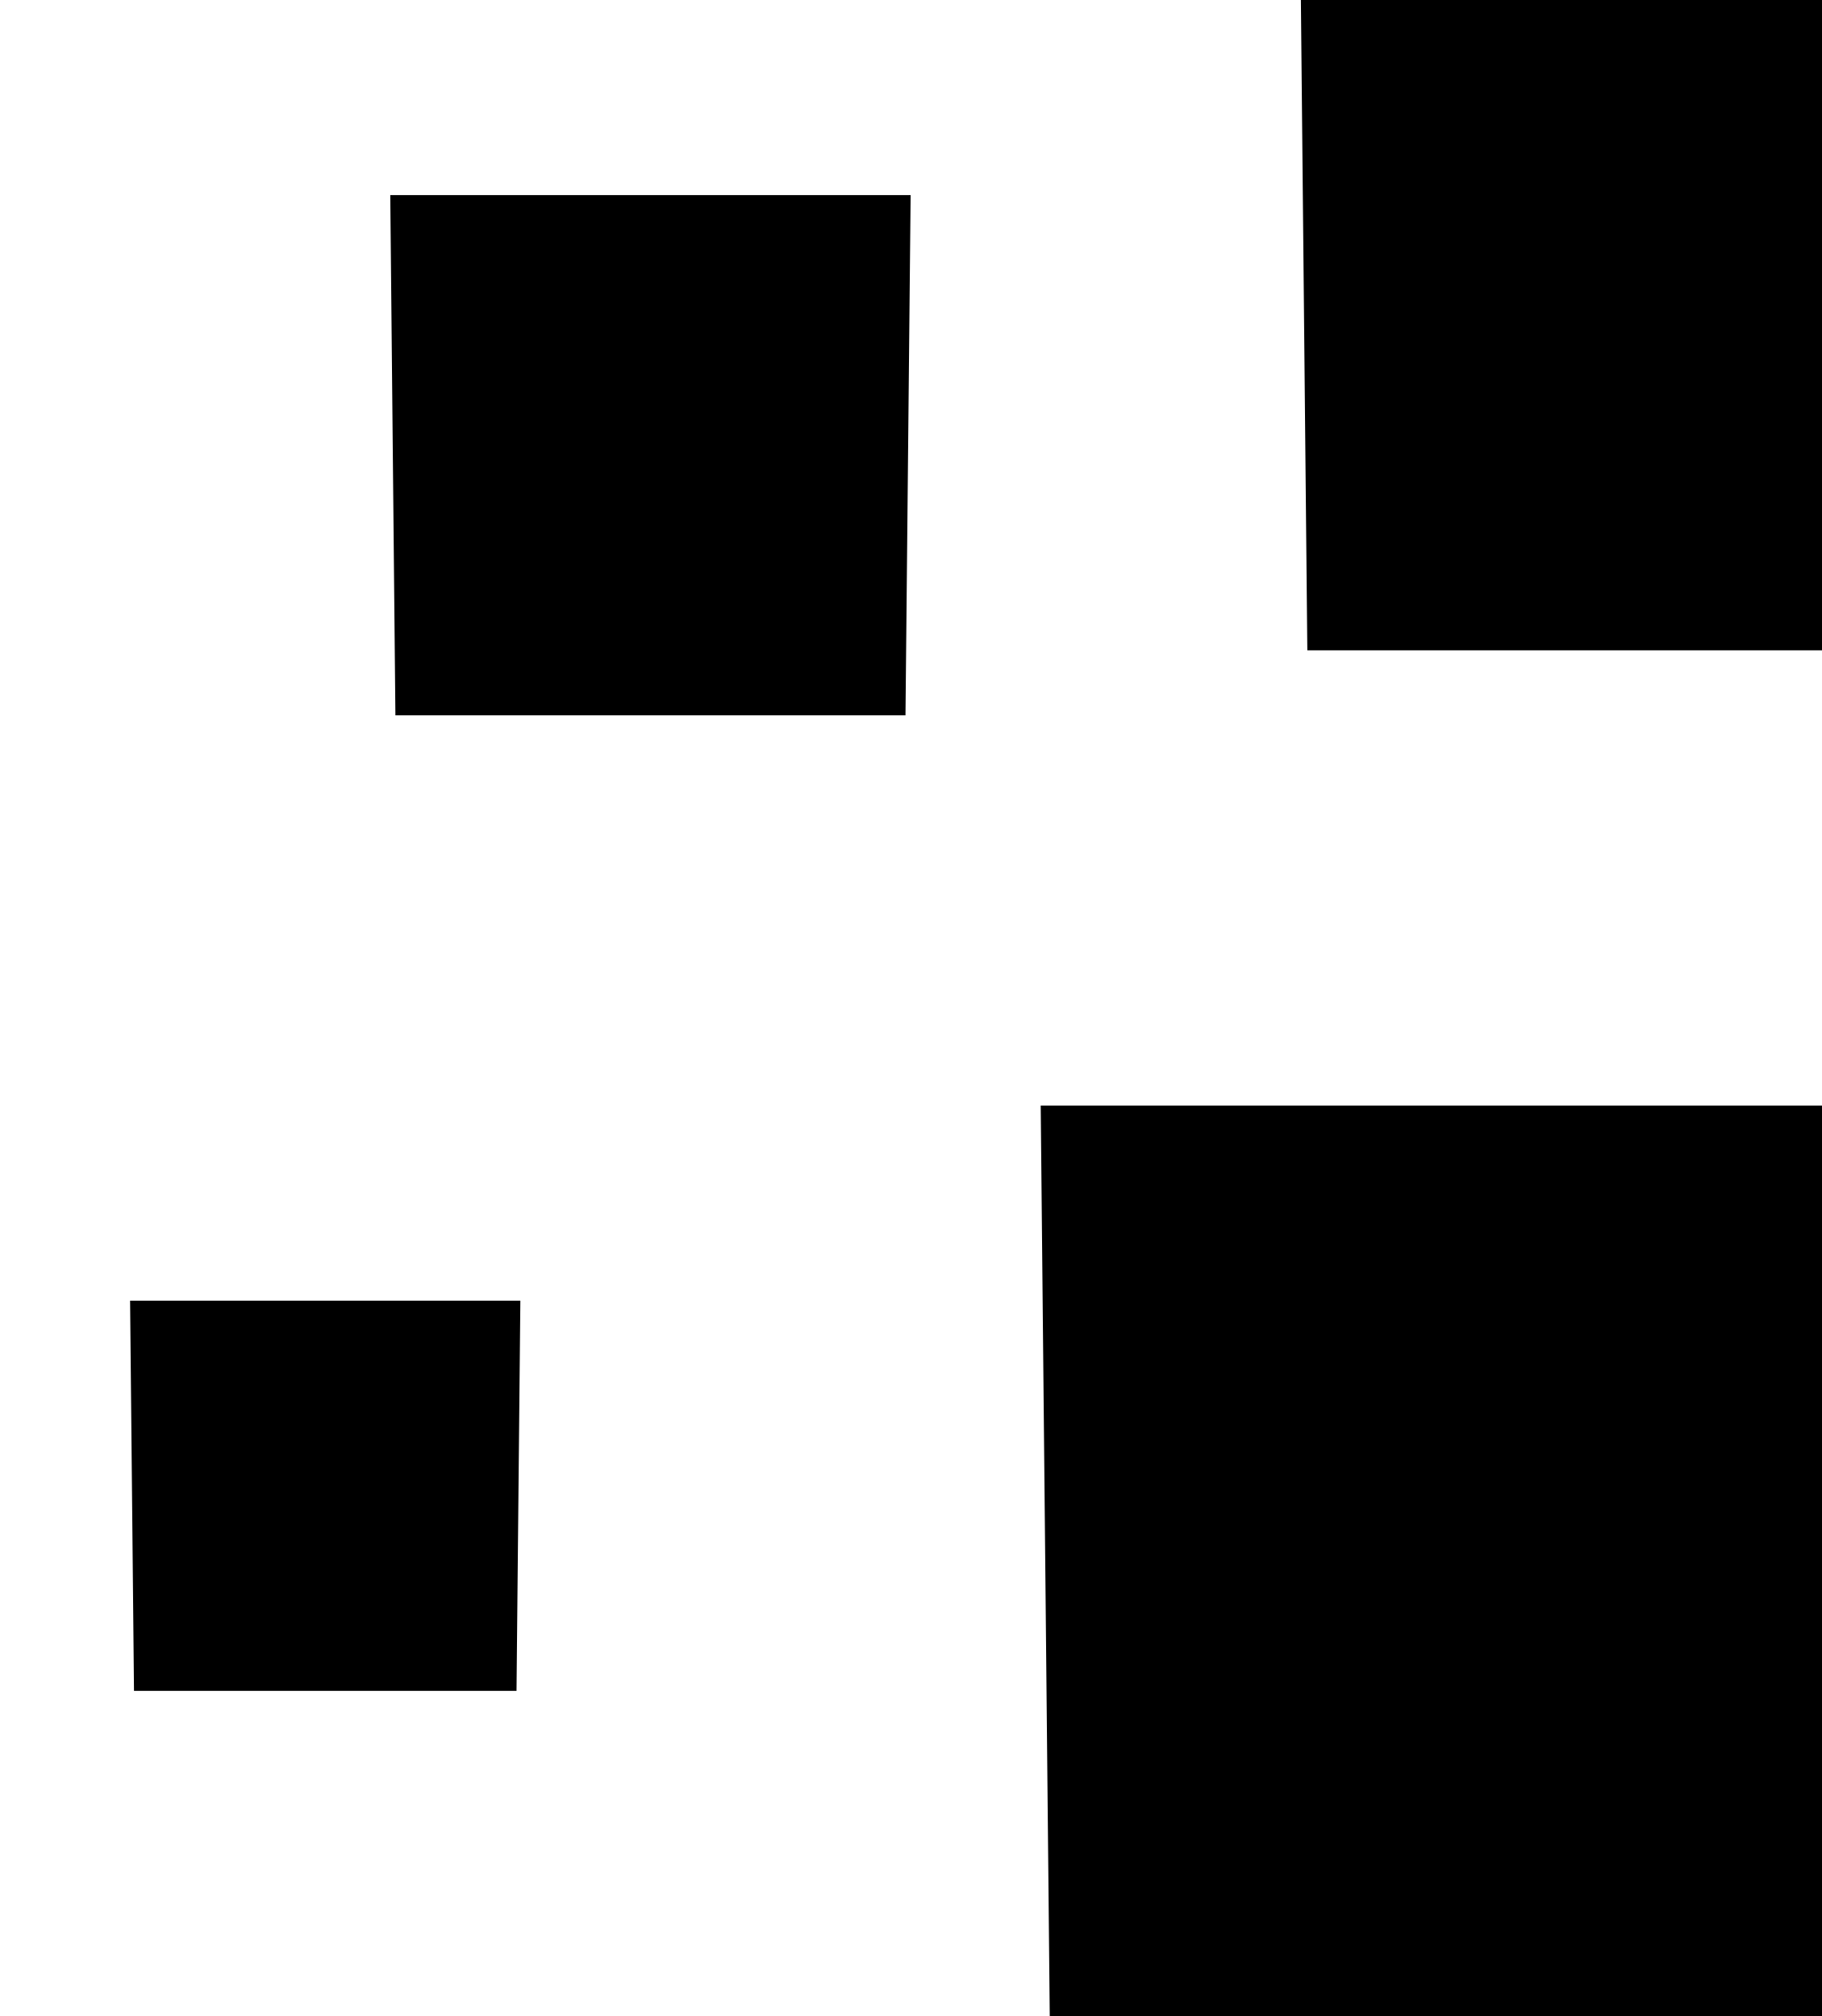
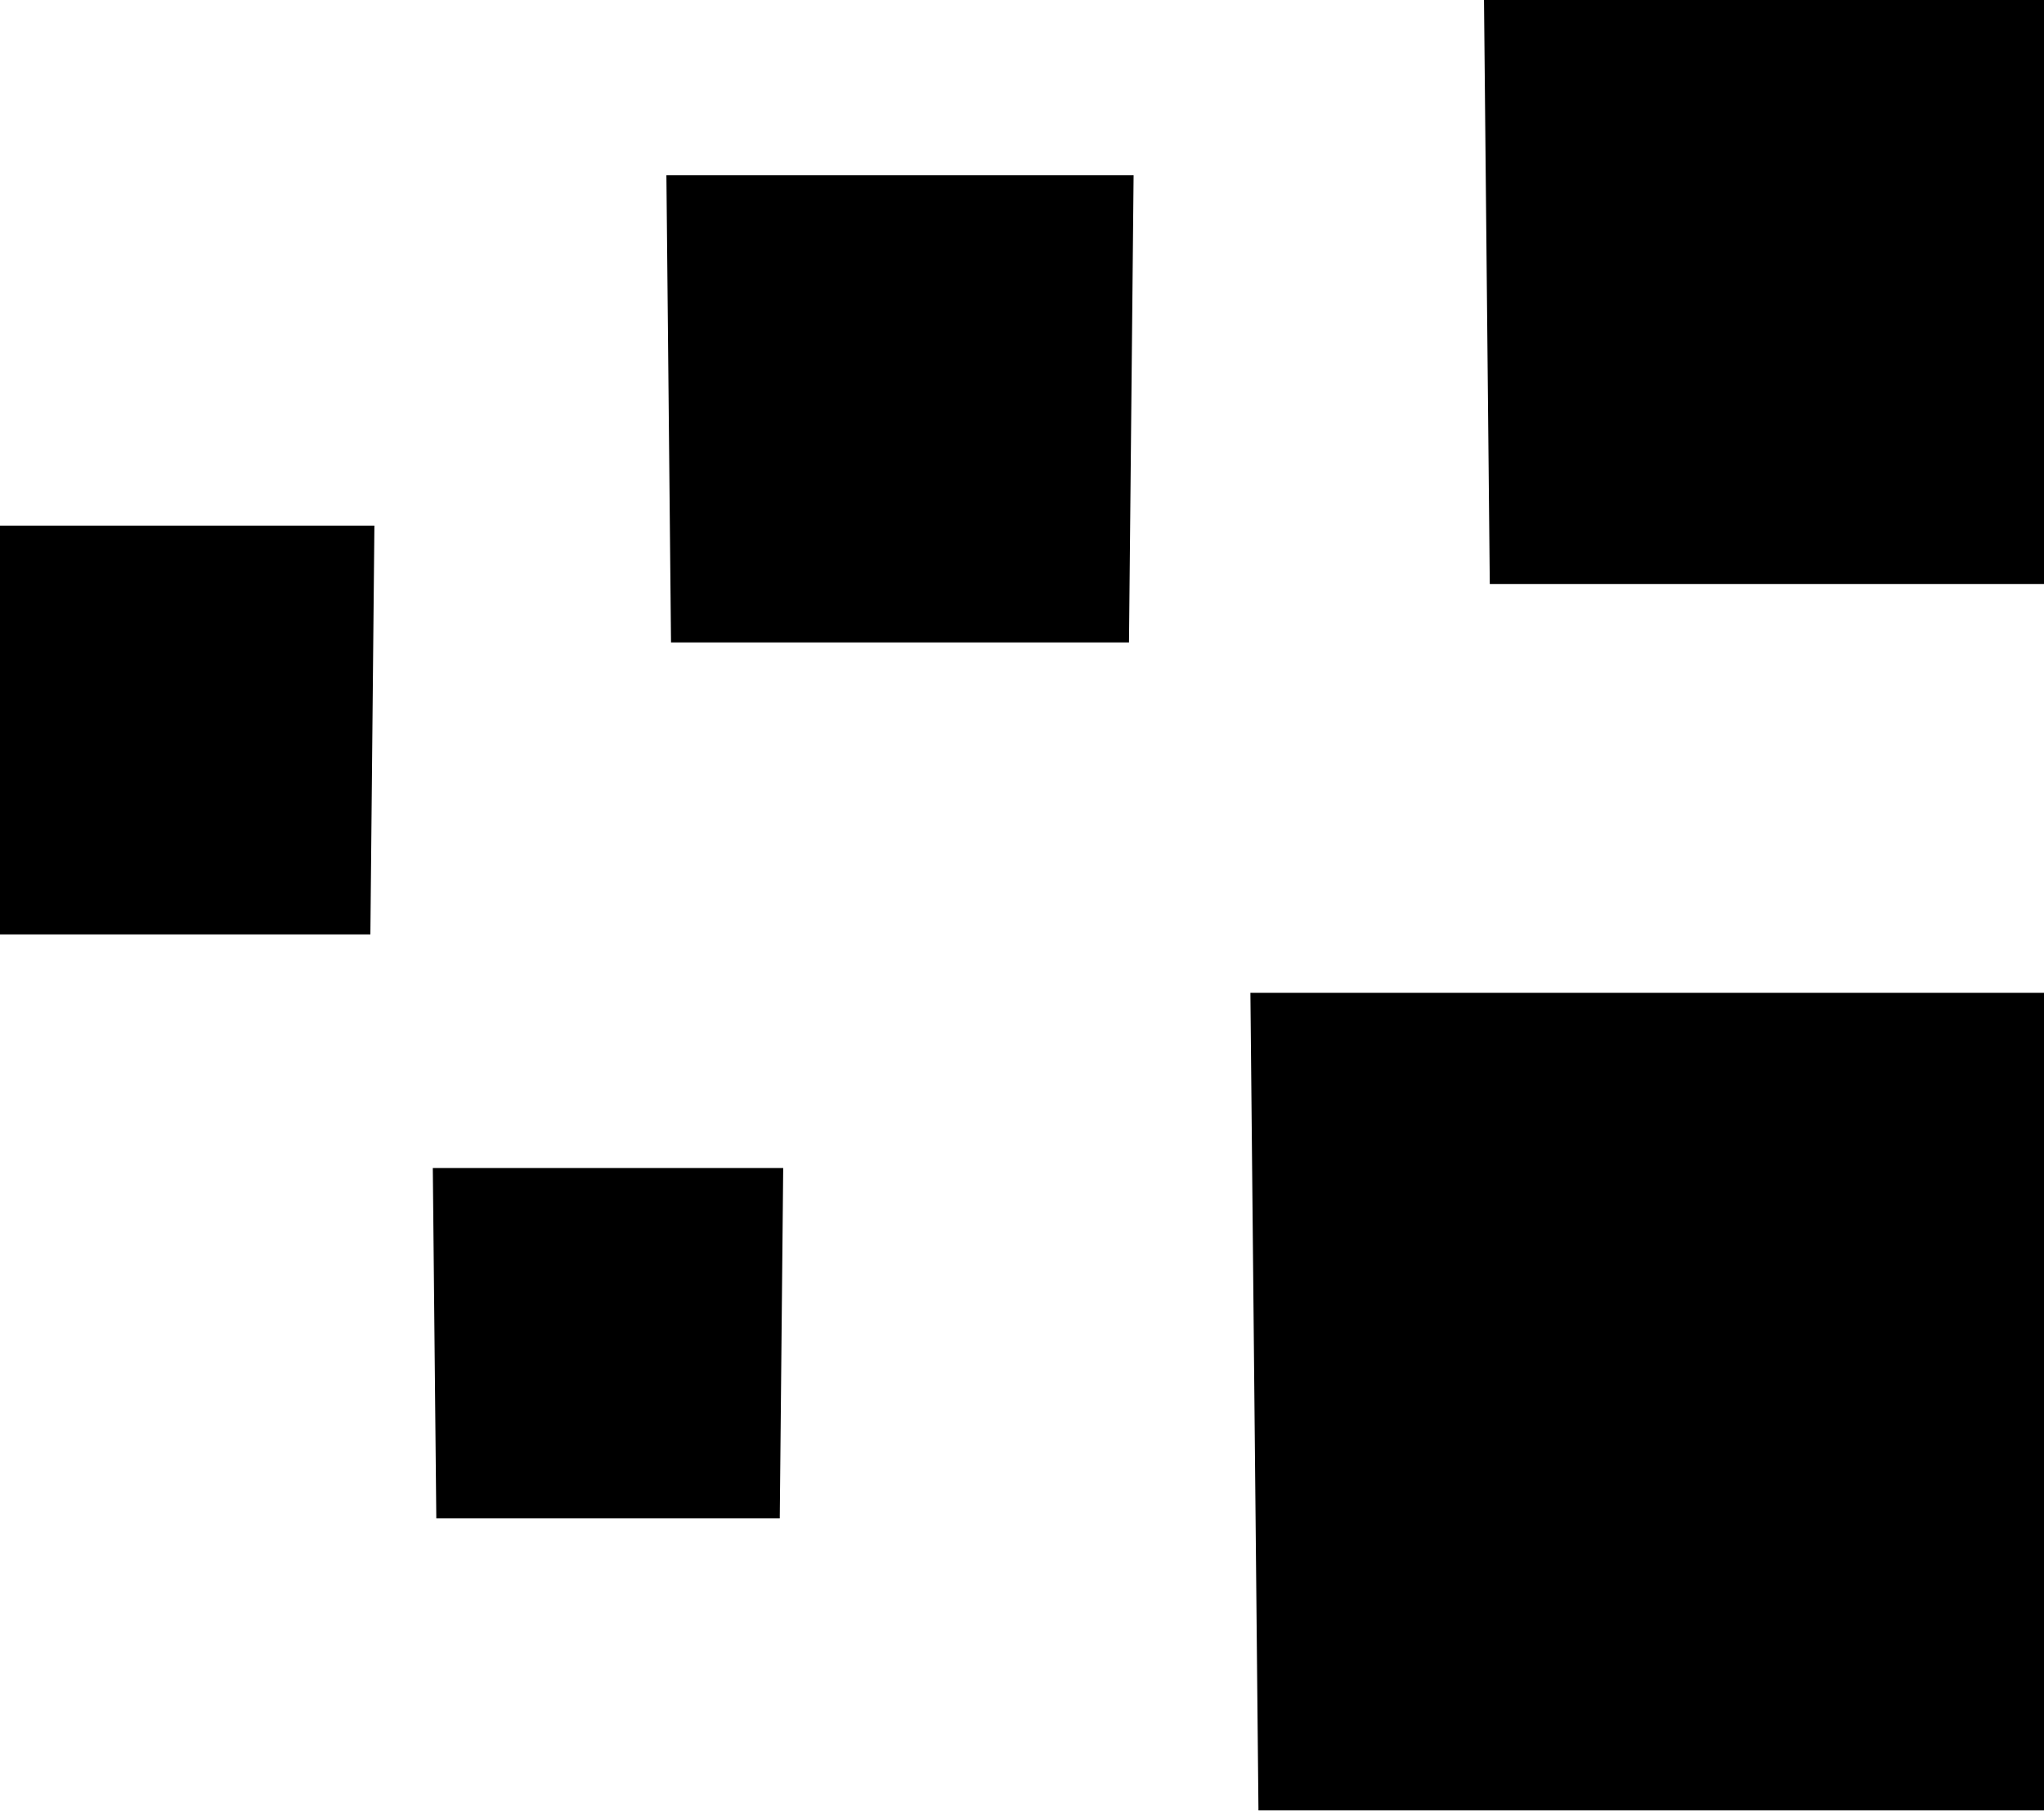
- <svg xmlns="http://www.w3.org/2000/svg" viewBox="72 32 28 31">
-   <path d="m 74,52 h 6 l -0.059,6 h -5.881 z" />
-   <path d="m 78,35 h 8 l -0.079,8 h -7.842 z" />
-   <path d="m 92,32 h 10 l -0.099,10 h -9.802 z" />
-   <path d="m 88,49 h 14 l -0.139,14 H 88.139 Z" />
+ <svg xmlns="http://www.w3.org/2000/svg" viewBox="66 32 35 31">
+   <path d="m 73.411,52 h 6 l -0.059,6 h -5.881 z" />
+   <path d="m 77.411,35 h 8 l -0.079,8 h -7.842 z" />
+   <path d="m 91.411,32 h 10 l -0.099,10 h -9.802 z" />
+   <path d="m 87.411,49 h 14 l -0.139,14 H 87.549 Z" />
+   <path d="m 65.411,41 h 7 l -0.069,7 h -6.861 z" />
</svg>
